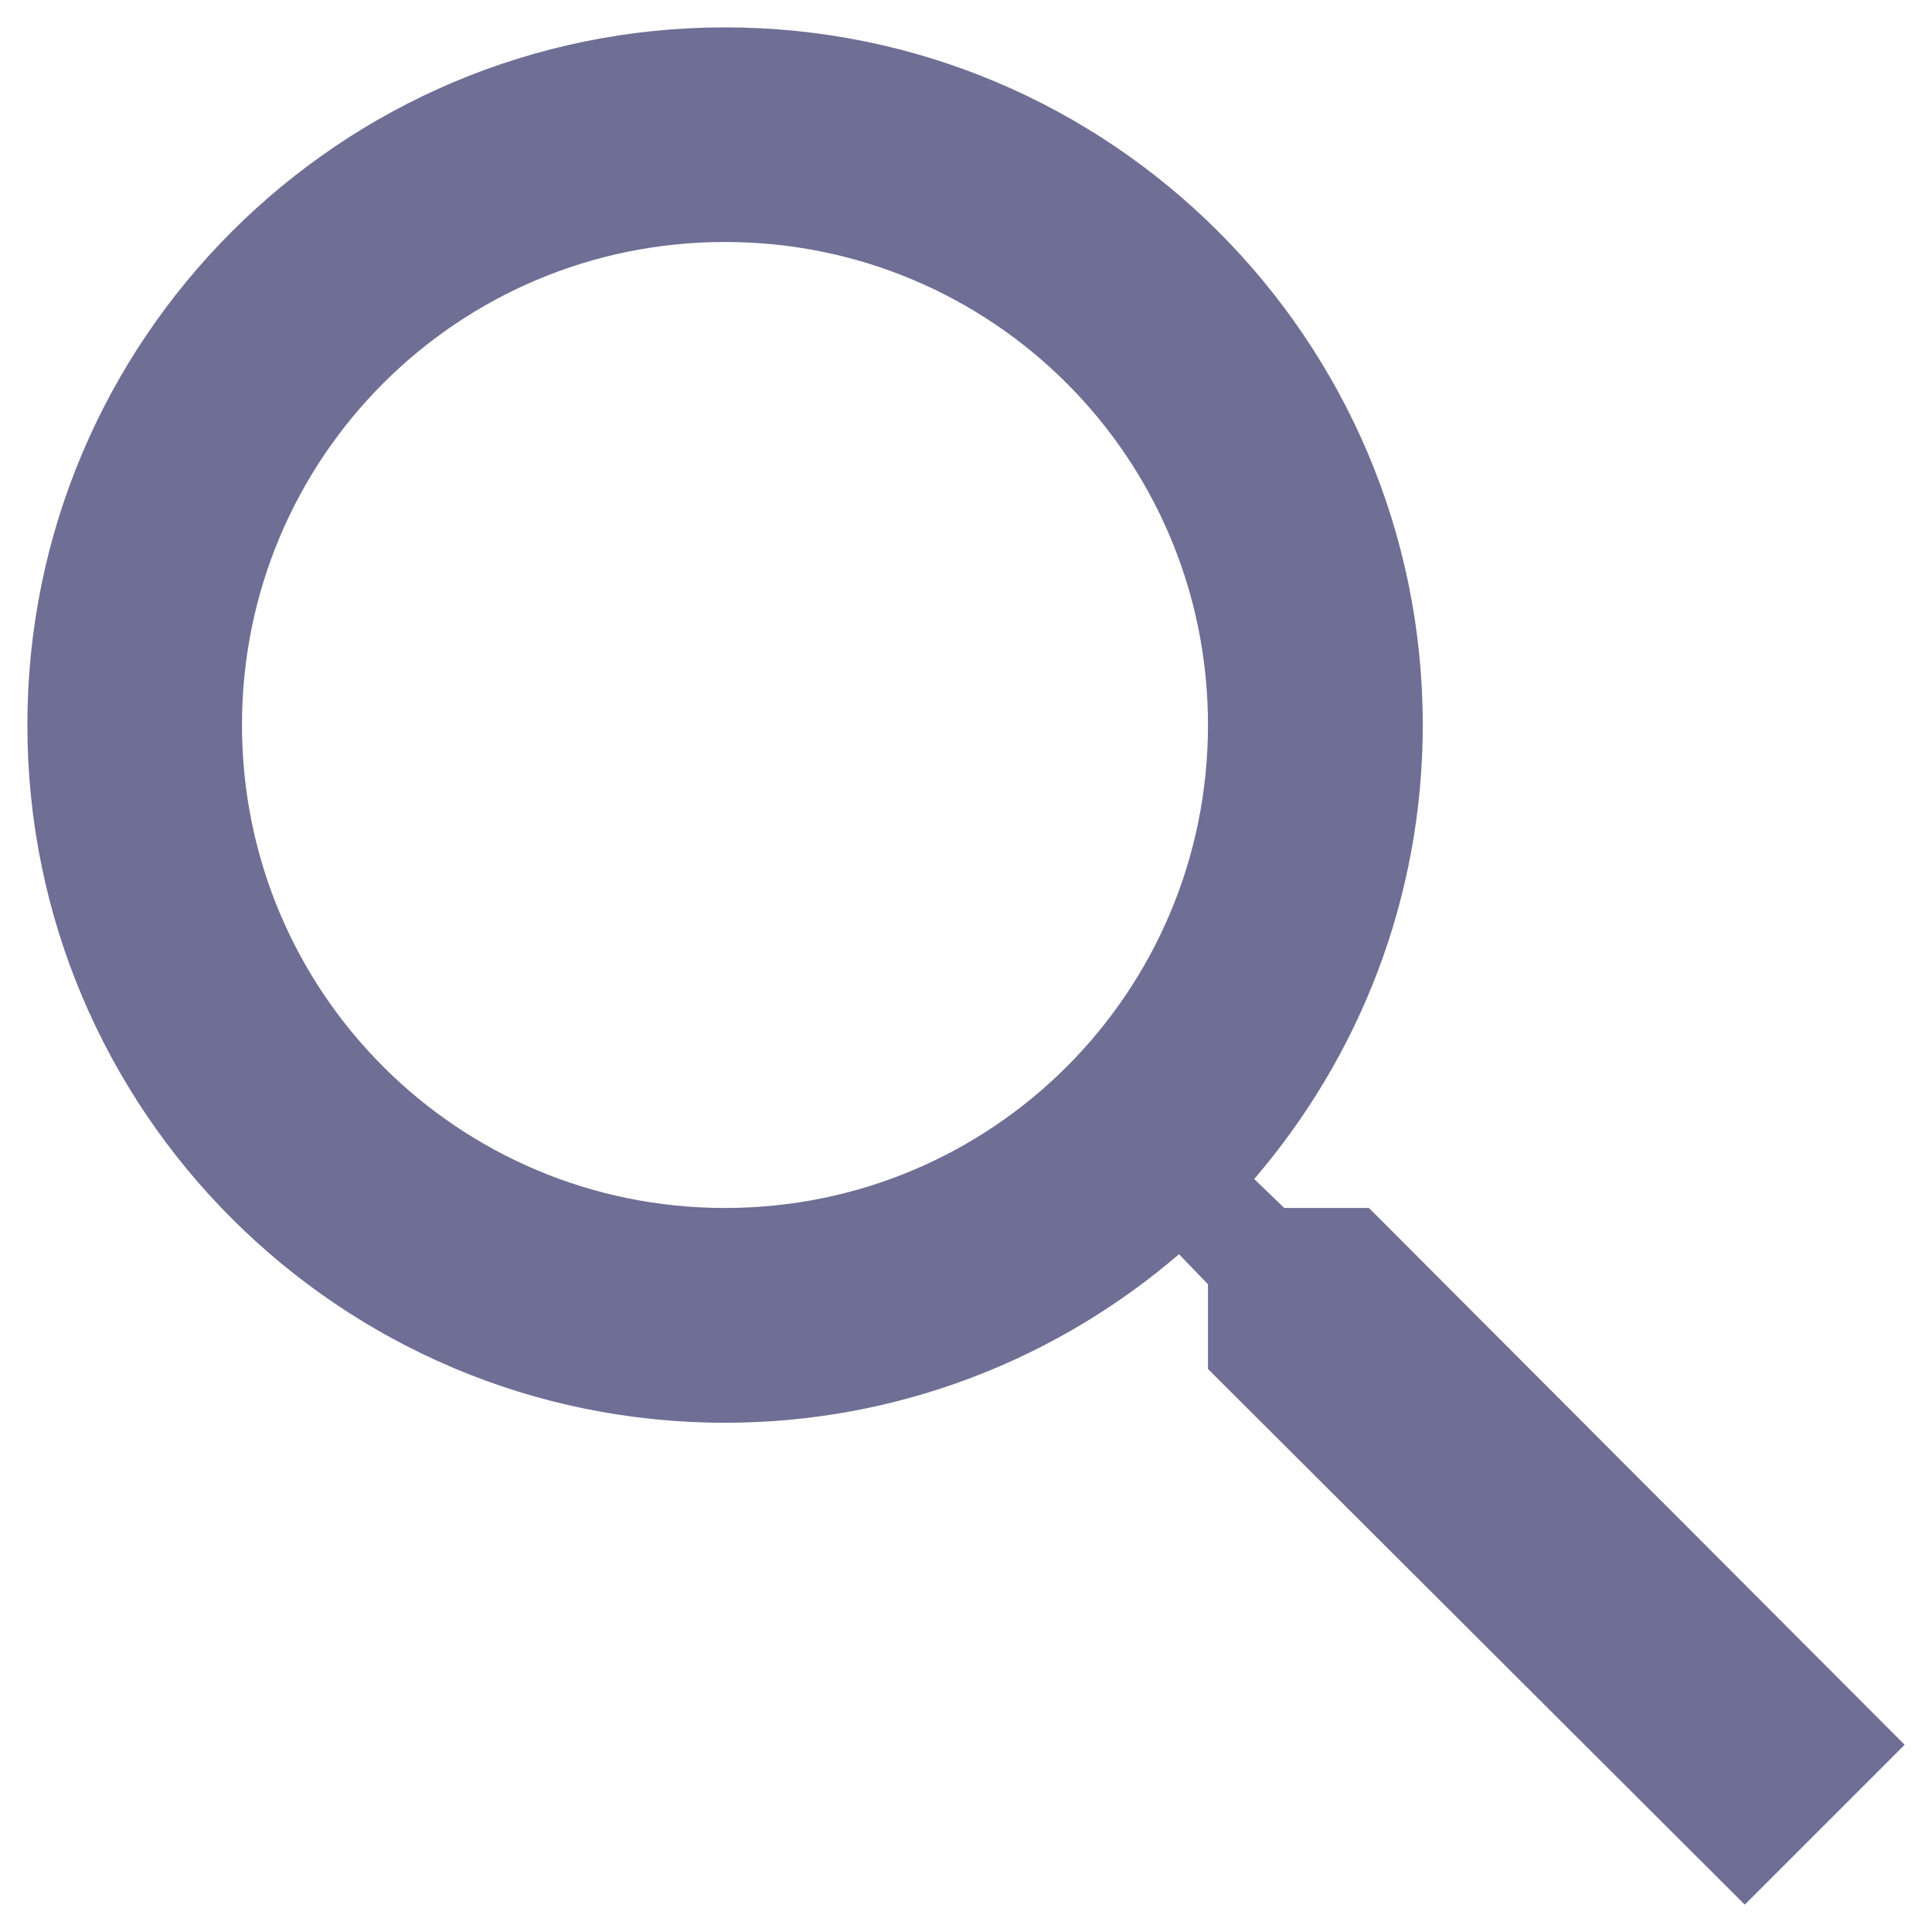
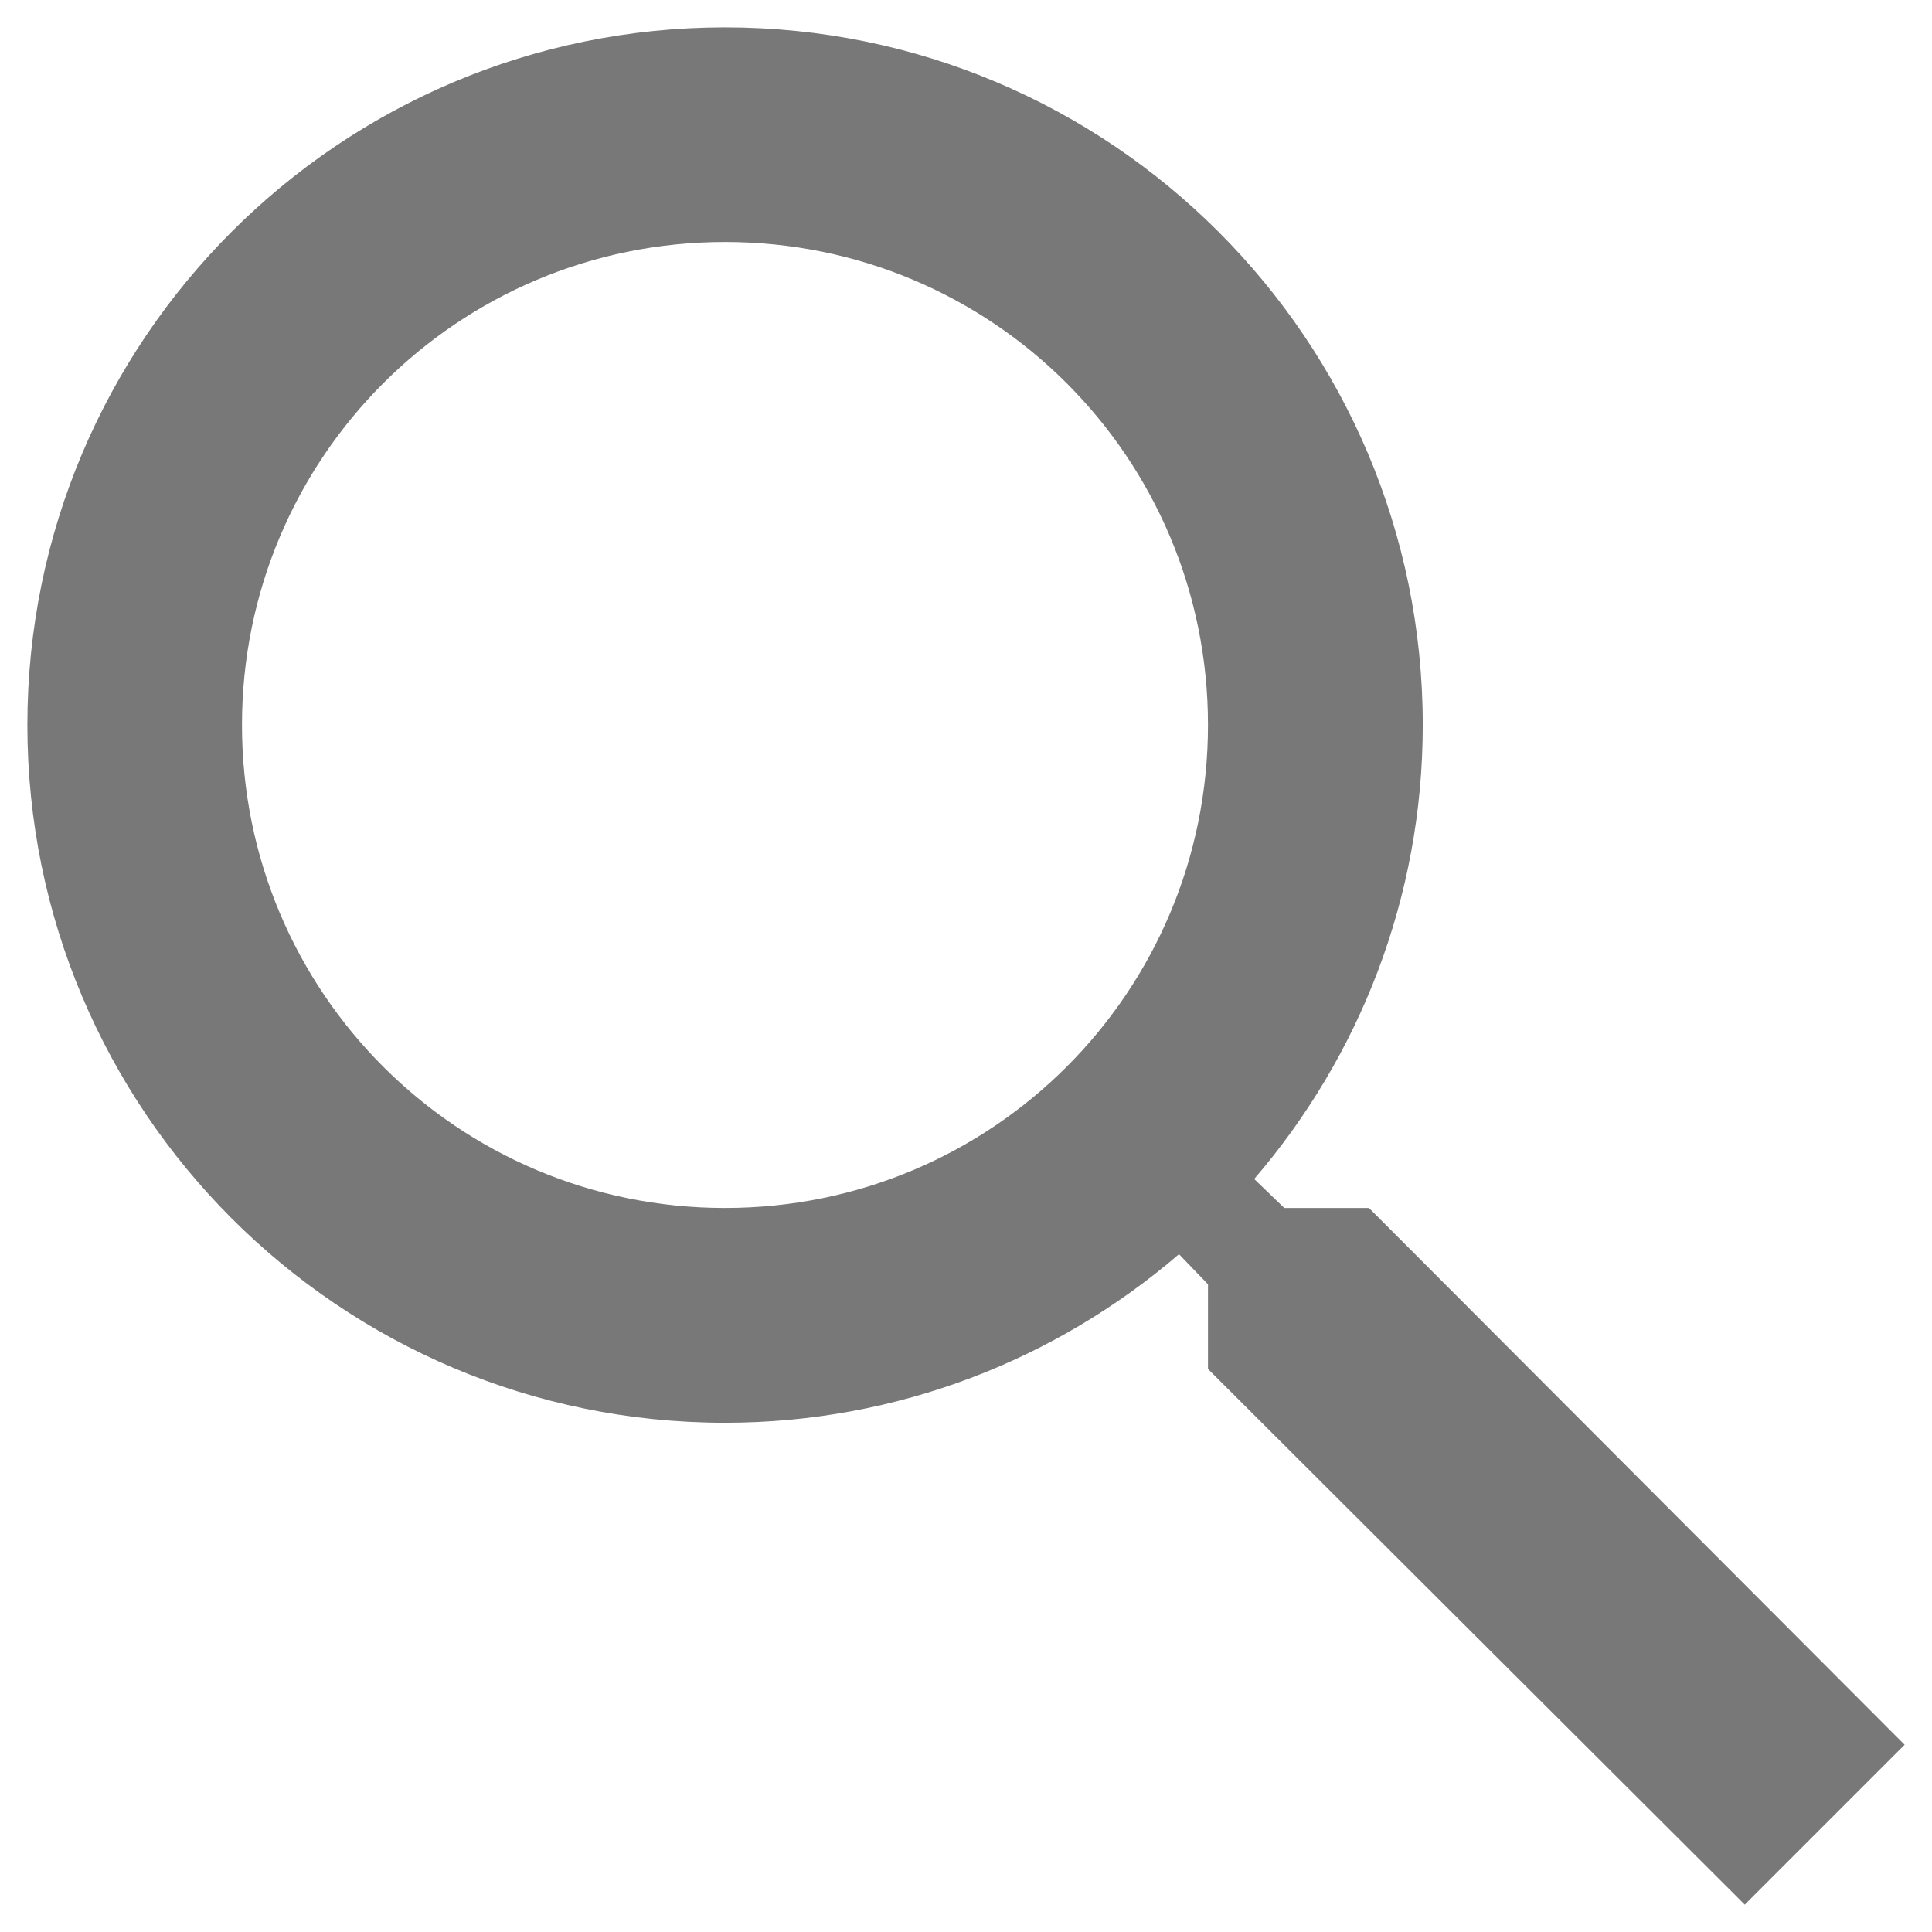
<svg xmlns="http://www.w3.org/2000/svg" width="12" height="12" viewBox="0 0 12 12" fill="none">
-   <path fill-rule="evenodd" clip-rule="evenodd" d="M7.977 7.503H8.503L11.83 10.837L10.837 11.83L7.503 8.503V7.977L7.323 7.79C6.563 8.443 5.577 8.837 4.503 8.837C2.11 8.837 0.17 6.897 0.17 4.503C0.17 2.11 2.11 0.17 4.503 0.17C6.897 0.17 8.837 2.11 8.837 4.503C8.837 5.577 8.443 6.563 7.79 7.323L7.977 7.503ZM1.503 4.503C1.503 6.163 2.843 7.503 4.503 7.503C6.163 7.503 7.503 6.163 7.503 4.503C7.503 2.843 6.163 1.503 4.503 1.503C2.843 1.503 1.503 2.843 1.503 4.503Z" fill="#6F6E95" />
+   <path fill-rule="evenodd" clip-rule="evenodd" d="M7.977 7.503H8.503L11.83 10.837L10.837 11.83L7.503 8.503V7.977L7.323 7.79C6.563 8.443 5.577 8.837 4.503 8.837C2.11 8.837 0.17 6.897 0.17 4.503C0.17 2.11 2.11 0.17 4.503 0.17C6.897 0.17 8.837 2.11 8.837 4.503C8.837 5.577 8.443 6.563 7.79 7.323L7.977 7.503ZM1.503 4.503C1.503 6.163 2.843 7.503 4.503 7.503C6.163 7.503 7.503 6.163 7.503 4.503C7.503 2.843 6.163 1.503 4.503 1.503C2.843 1.503 1.503 2.843 1.503 4.503Z" fill="#787878" />
</svg>
